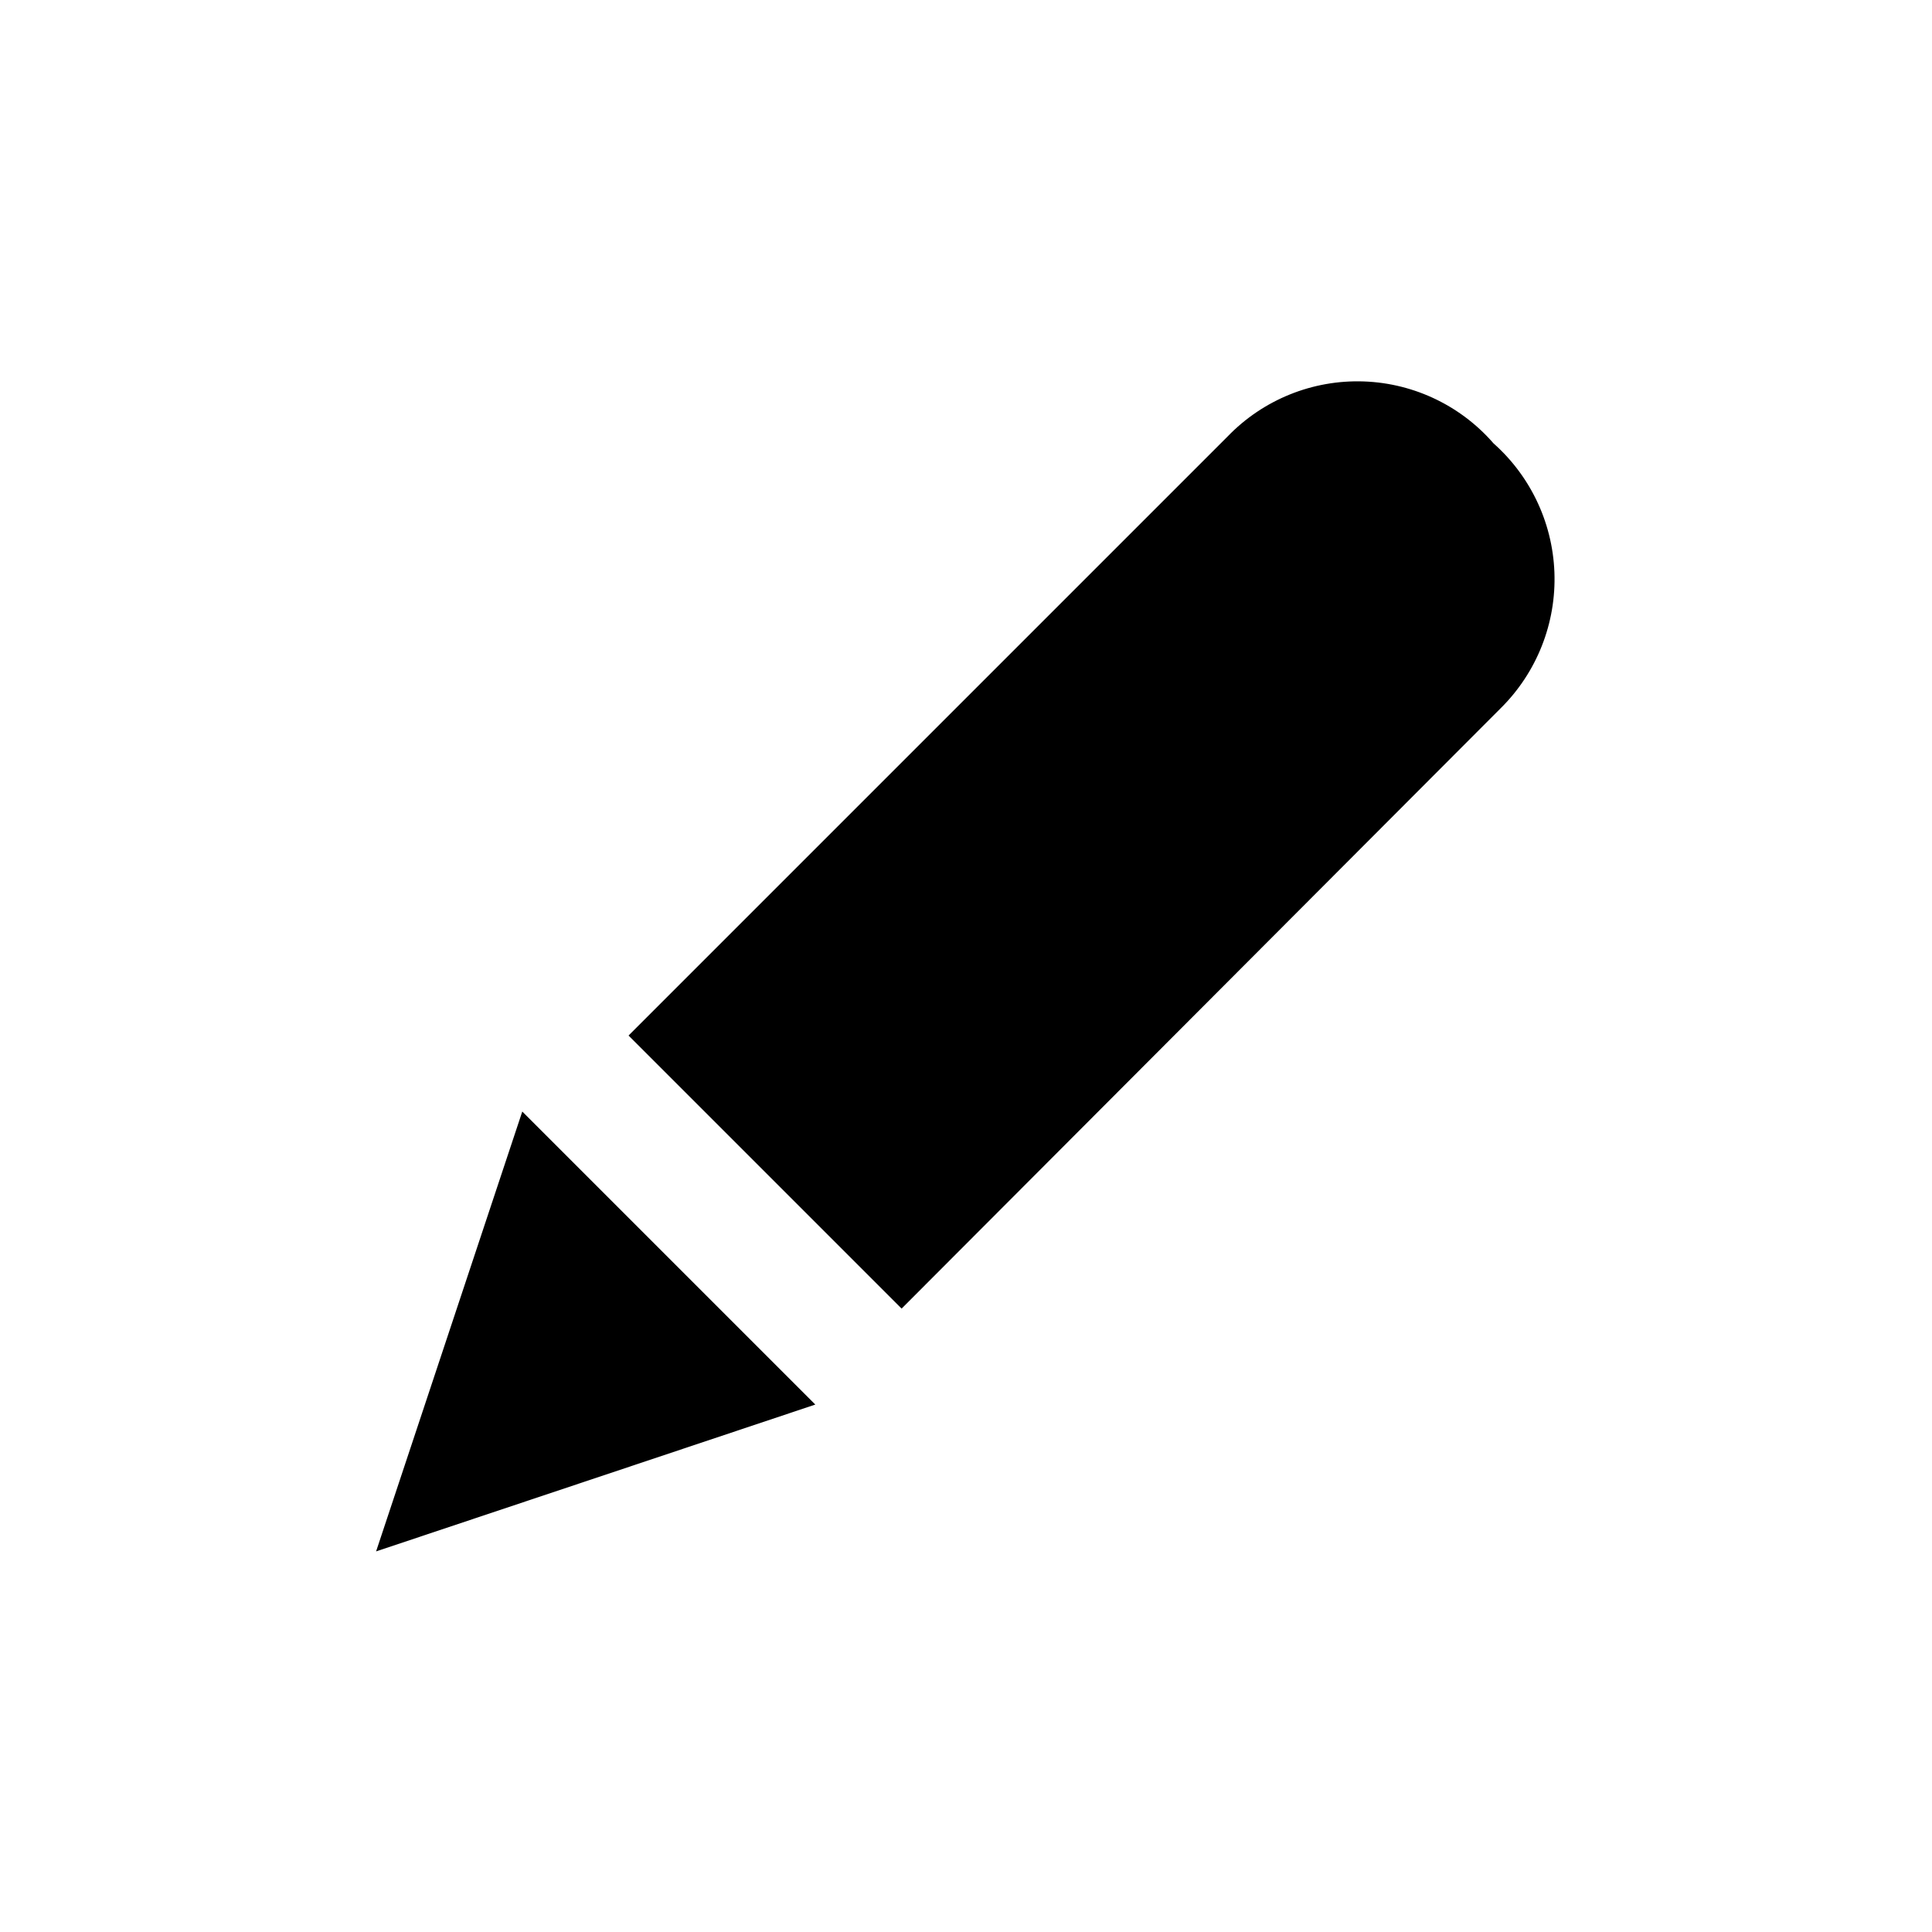
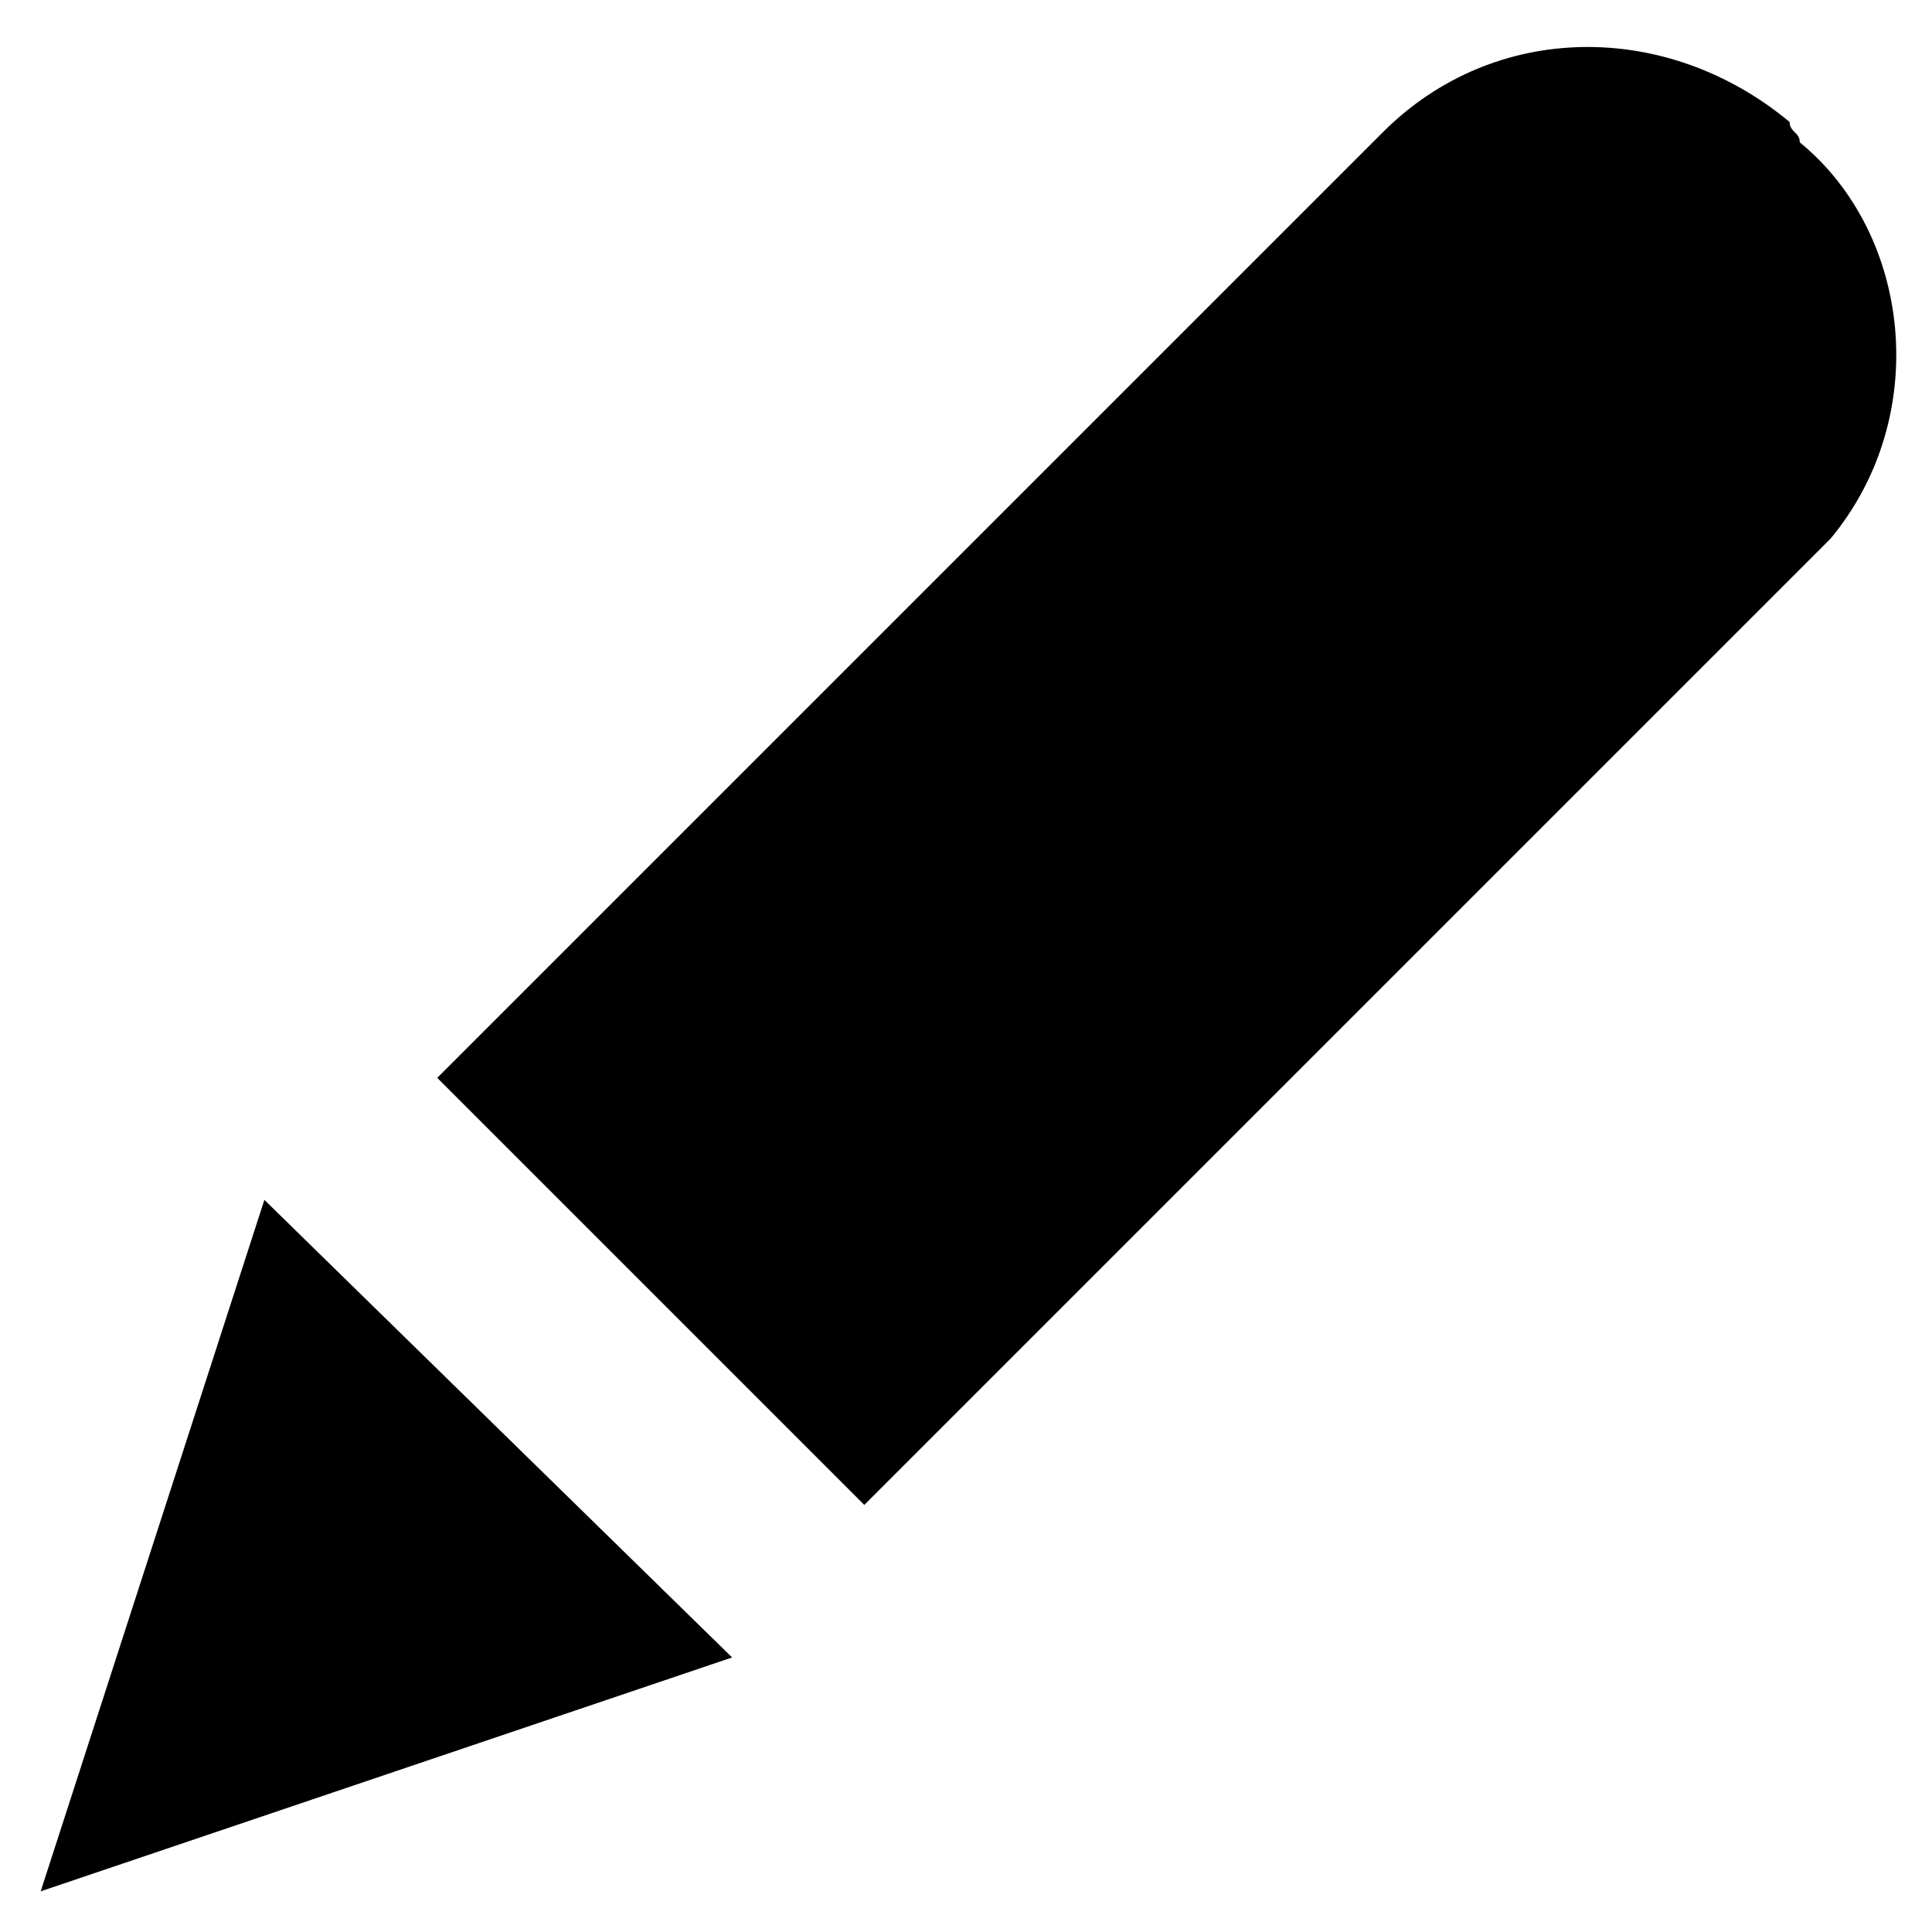
- <svg xmlns="http://www.w3.org/2000/svg" id="Layer_1" viewBox="0 0 30 30">
-   <defs>
-     <style>.cls-1{fill:#67707c;}</style>
-   </defs>
-   <path class="oc-icon-indicator" d="M23.23,6.93l-0.09-.09A2.82,2.82,0,0,1,23.3,11L14,20.32,9.76,16.08l9.3-9.3A2.8,2.8,0,0,1,23.23,6.93Z" />
-   <polygon class="oc-icon-indicator" points="5.84 24.09 12.66 21.81 8.11 17.26 5.84 24.09" />
+ <svg xmlns="http://www.w3.org/2000/svg" version="1.1" id="Layer_1" x="0px" y="0px" viewBox="0 0 19 19" style="enable-background:new 0 0 19 19;" xml:space="preserve">
+   <g>
+     <path class="oc-icon-indicator" d="M17.7,1.4L17.7,1.4C18.8,2.3,19,4.1,18,5.3c-0.1,0.1-0.1,0.1-0.2,0.2l-9.3,9.3l-4.2-4.2l9.3-9.3c1.1-1.1,2.8-1.1,4-0.1   C17.6,1.3,17.7,1.3,17.7,1.4z" />
+     <polygon class="oc-icon-indicator" points="0.4,18.6 7.2,16.3 2.6,11.8  " />
+   </g>
</svg>
